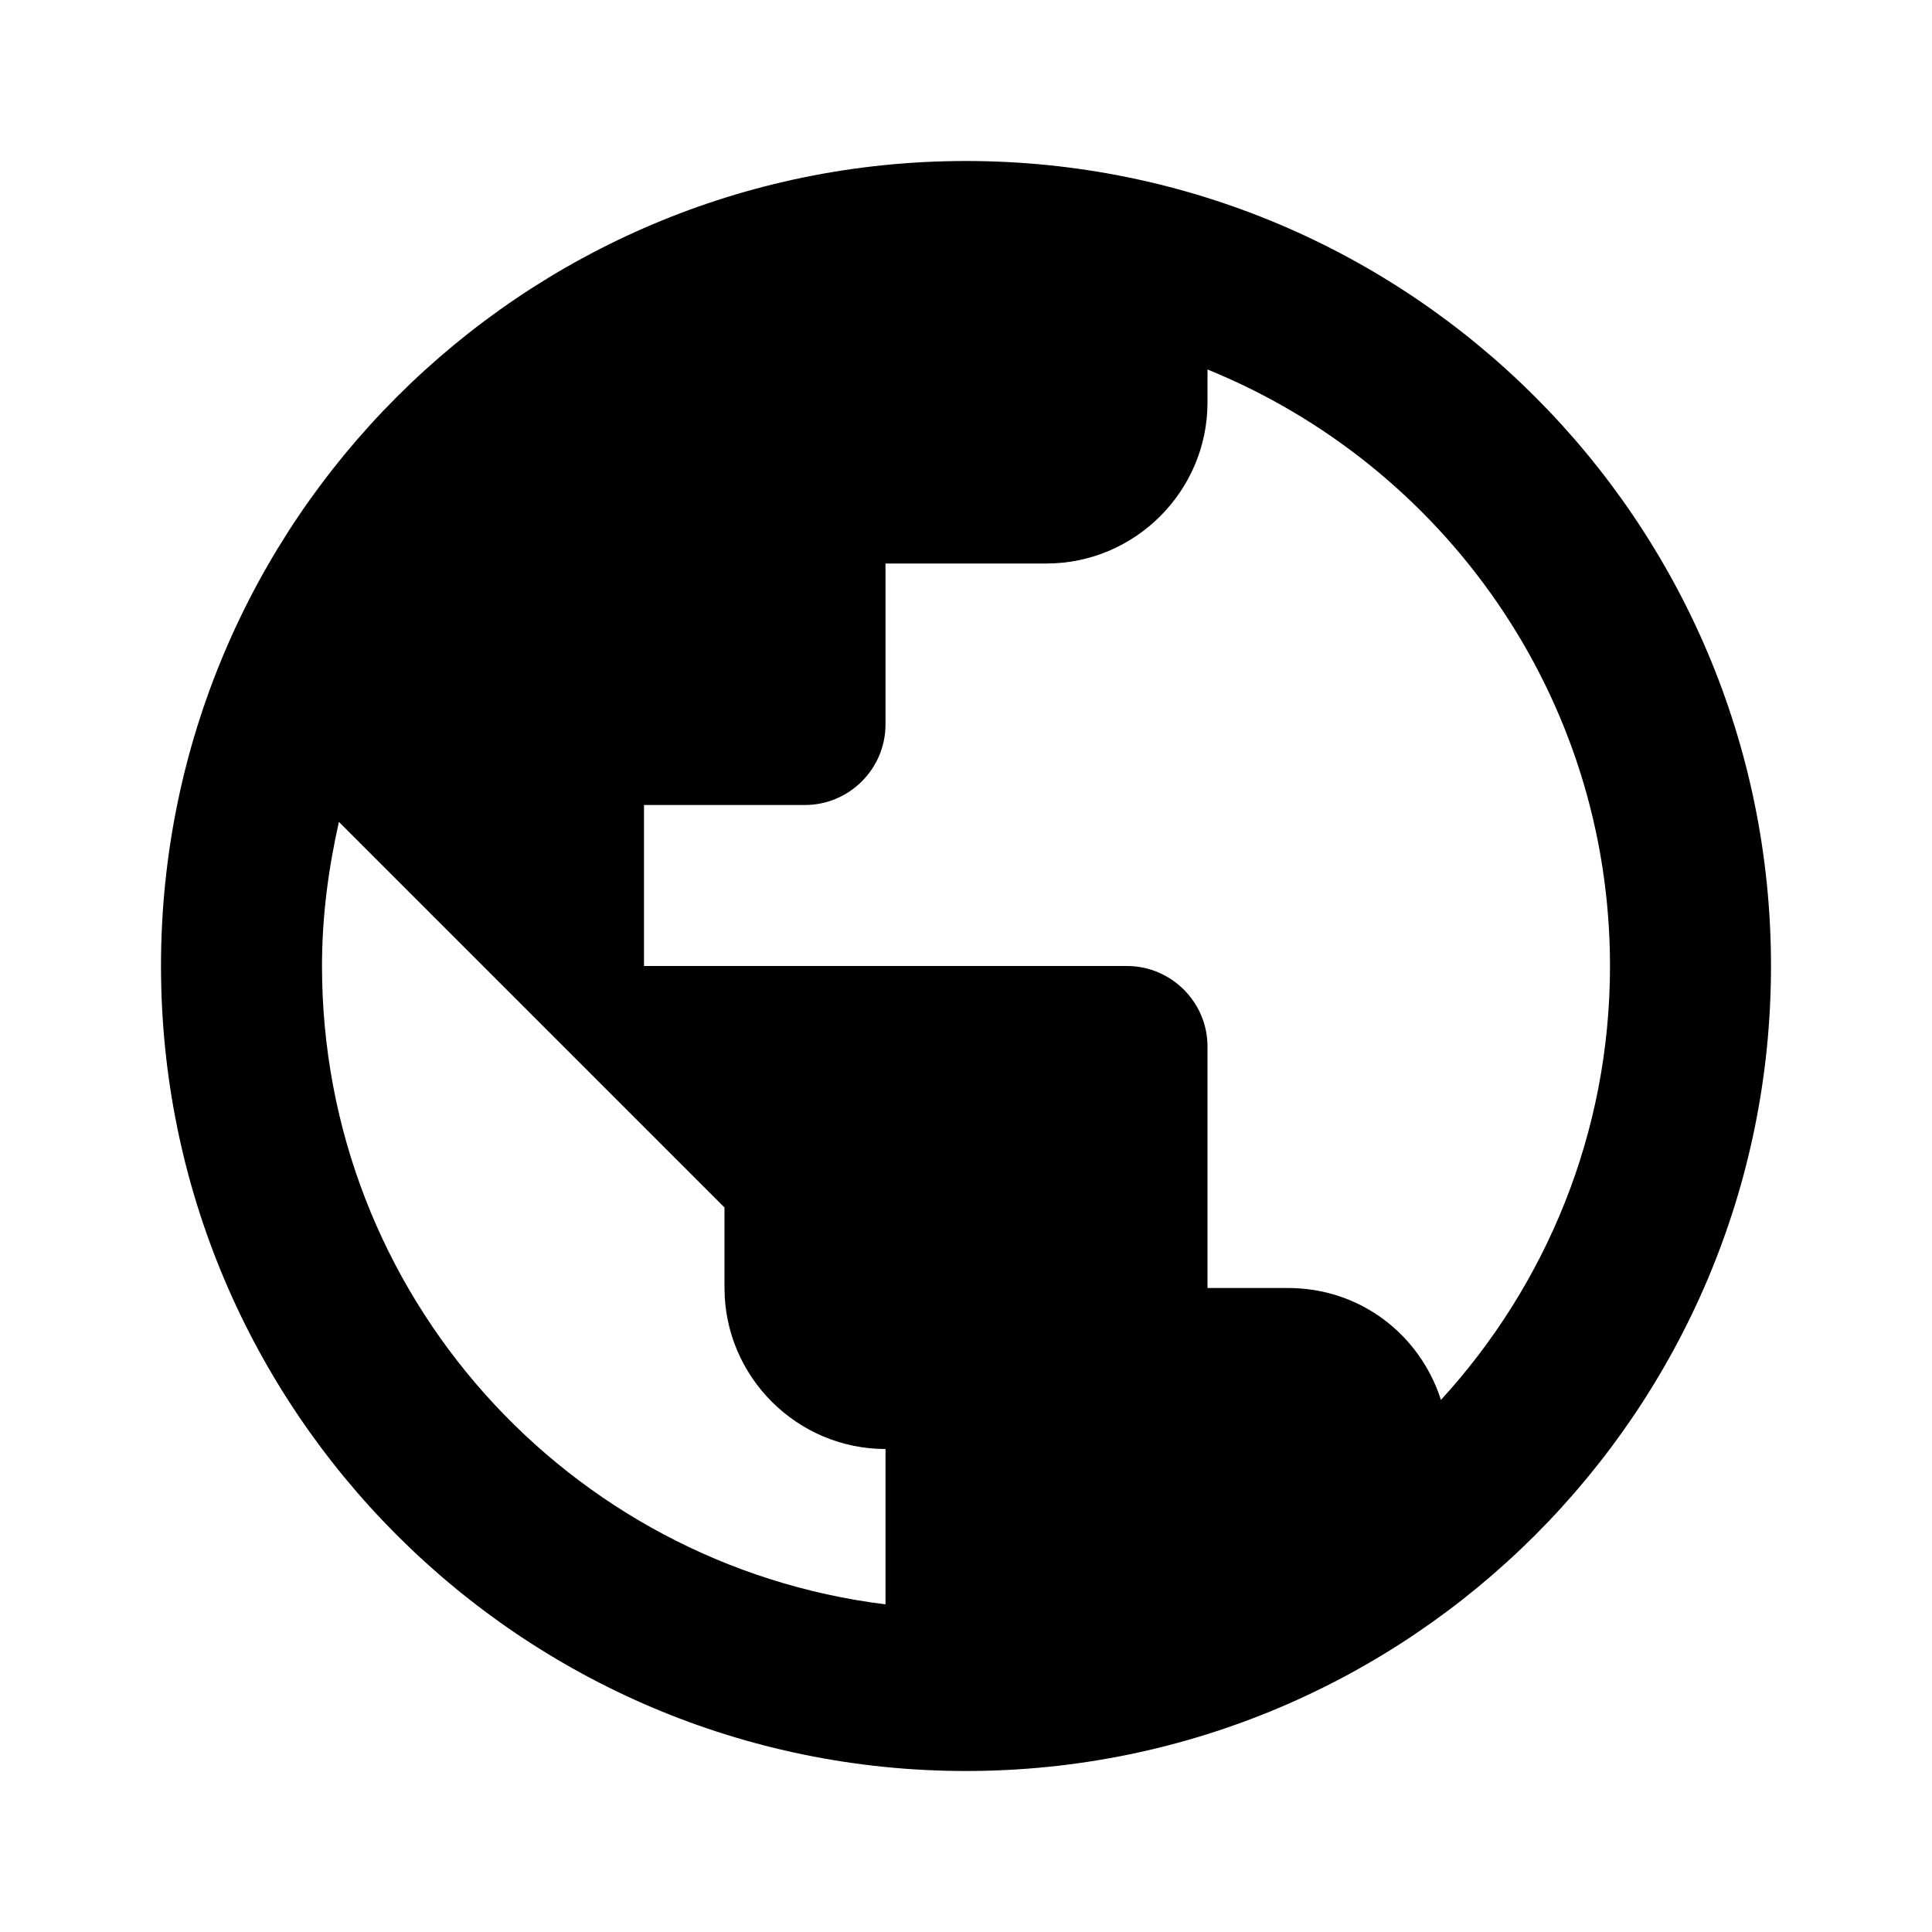
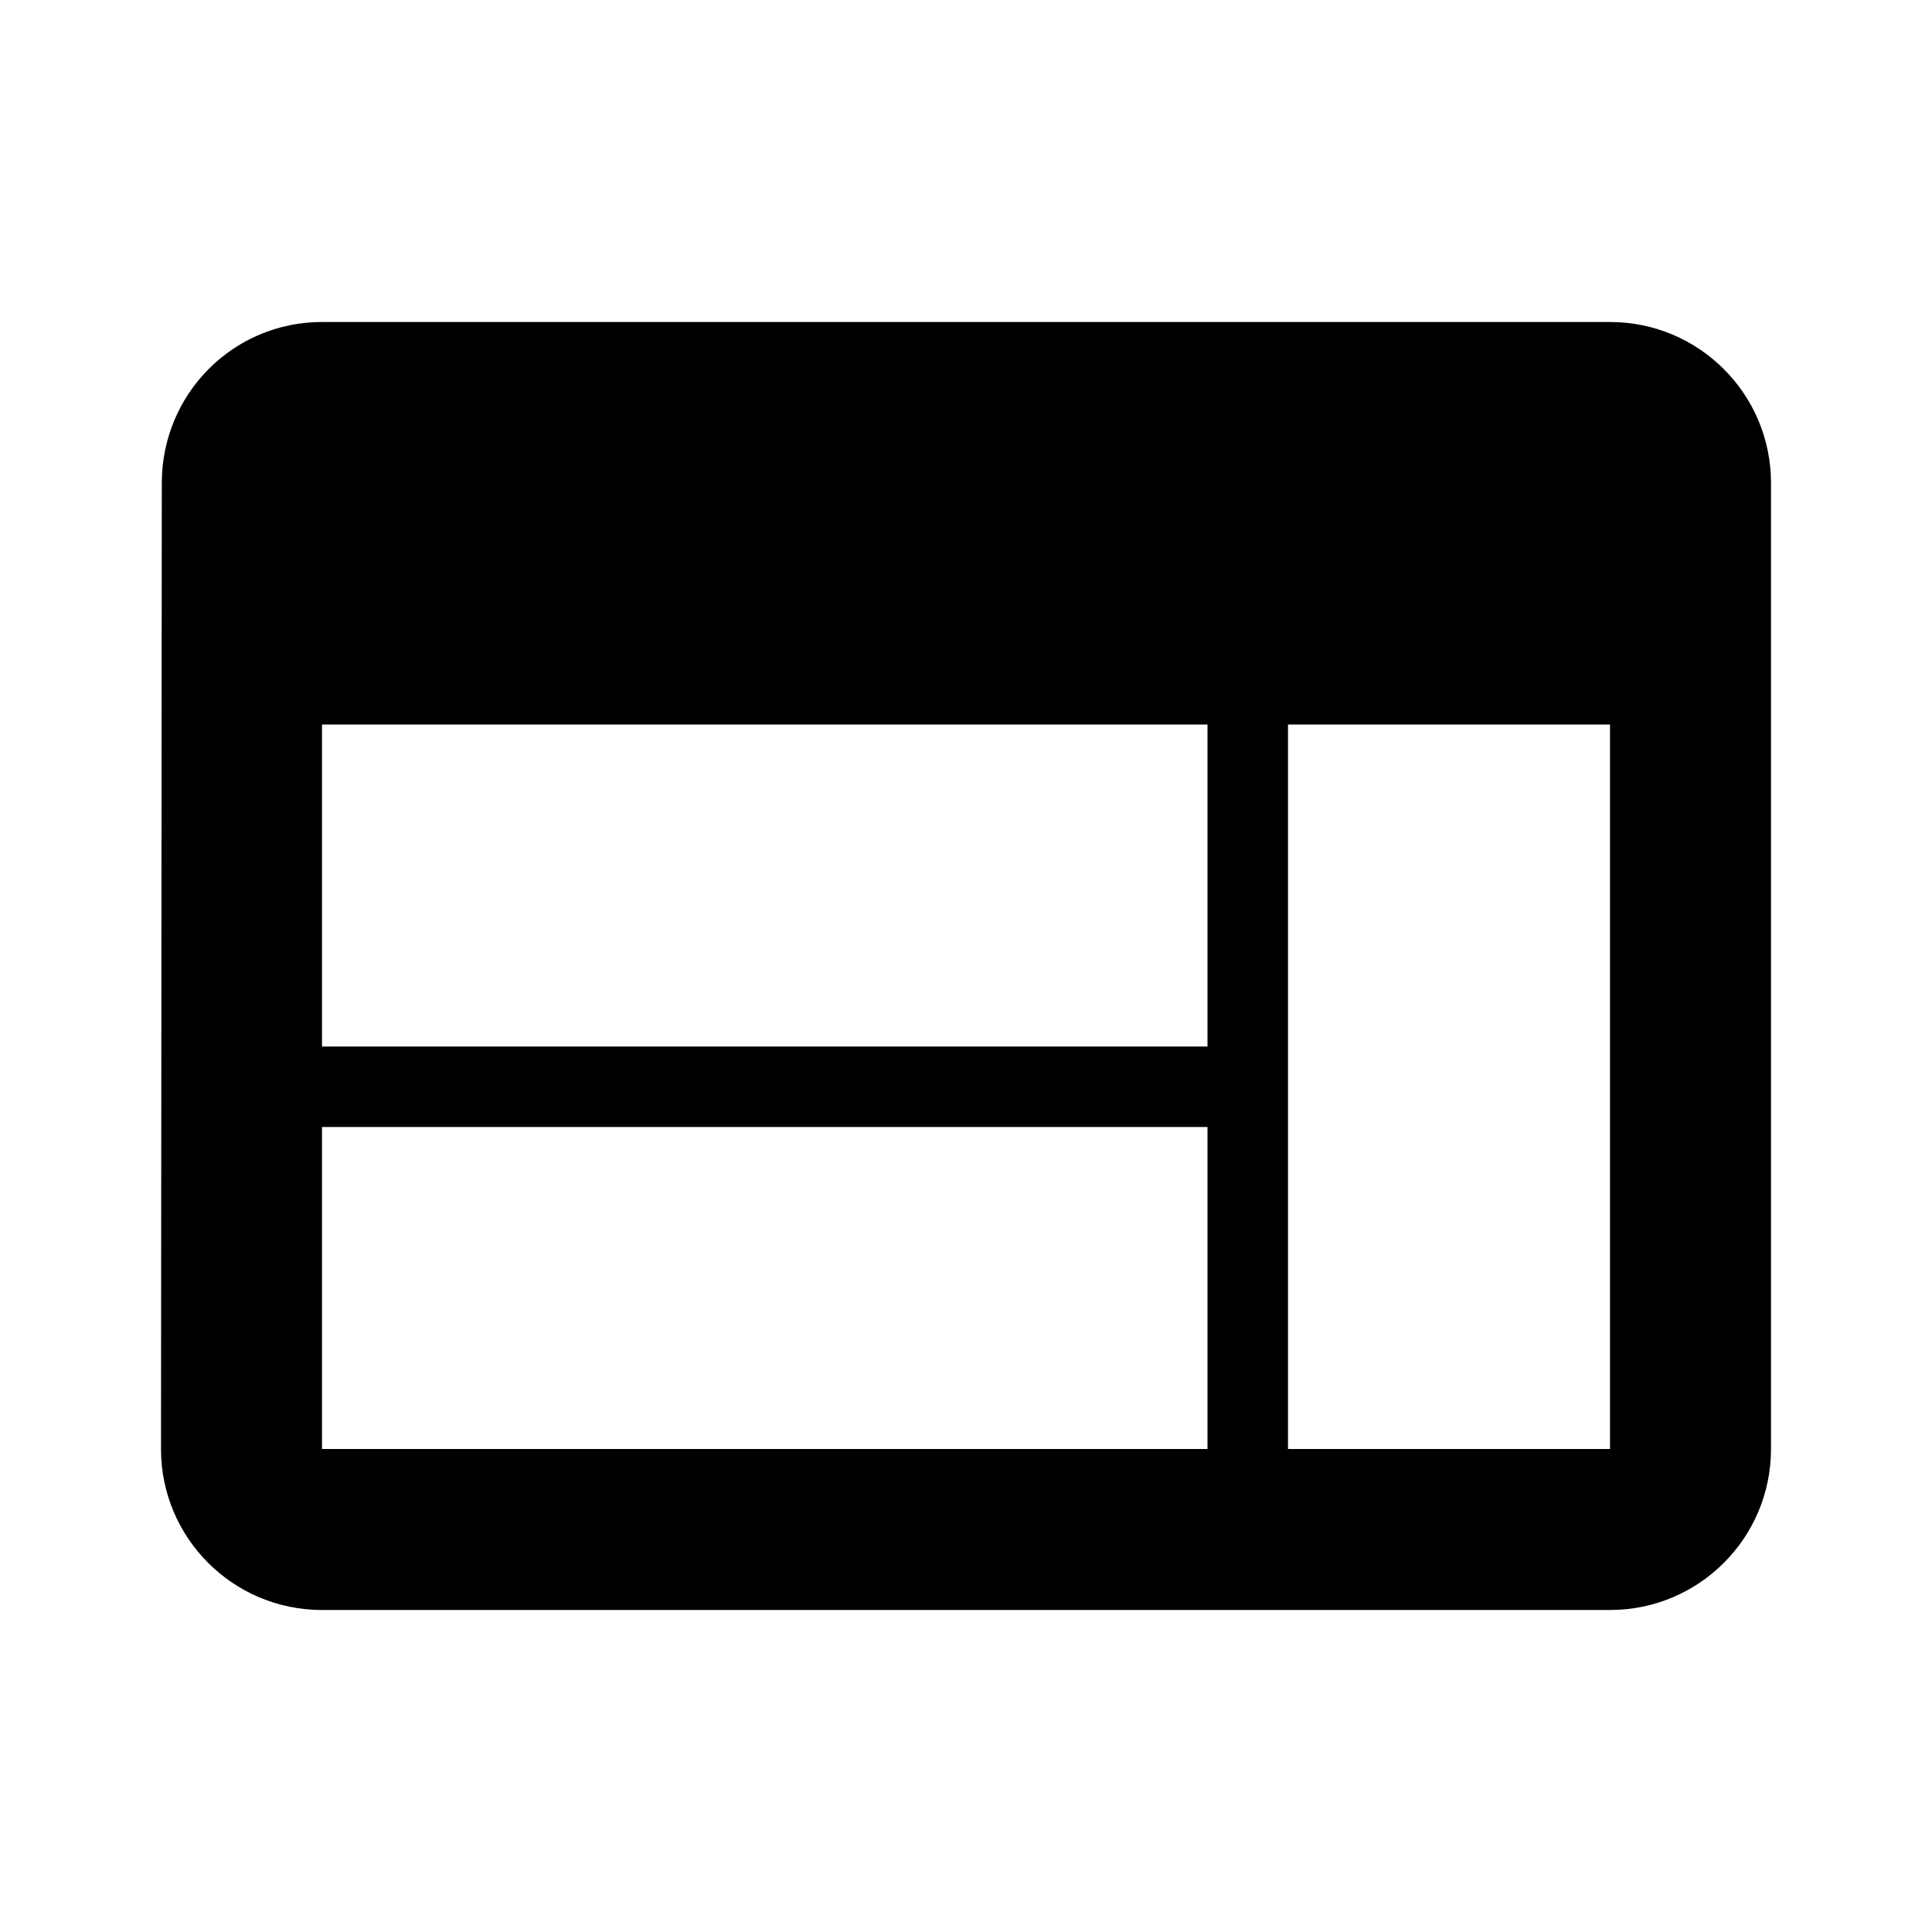
- <svg xmlns="http://www.w3.org/2000/svg" viewBox="0 0 24 24" fill="#000000">
-   <path d="M0 0h24v24H0z" fill="none" />
-   <path d="M12 2C6.48 2 2 6.48 2 12s4.48 10 10 10 10-4.48 10-10S17.52 2 12 2zm-1 17.93c-3.95-.49-7-3.85-7-7.93 0-.62.08-1.21.21-1.79L9 15v1c0 1.1.9 2 2 2v1.93zm6.9-2.54c-.26-.81-1-1.39-1.9-1.39h-1v-3c0-.55-.45-1-1-1H8v-2h2c.55 0 1-.45 1-1V7h2c1.1 0 2-.9 2-2v-.41c2.93 1.19 5 4.06 5 7.41 0 2.08-.8 3.97-2.1 5.39z" />
+ <svg xmlns="http://www.w3.org/2000/svg" viewBox="0 0 48 48">
+   <path d="M40 8H8c-2.21 0-3.98 1.79-3.98 4L4 36c0 2.21 1.79 4 4 4h32c2.21 0 4-1.79 4-4V12c0-2.21-1.79-4-4-4zM30 36H8v-8h22v8zm0-10H8v-8h22v8zm10 10h-8V18h8v18z" />
</svg>
